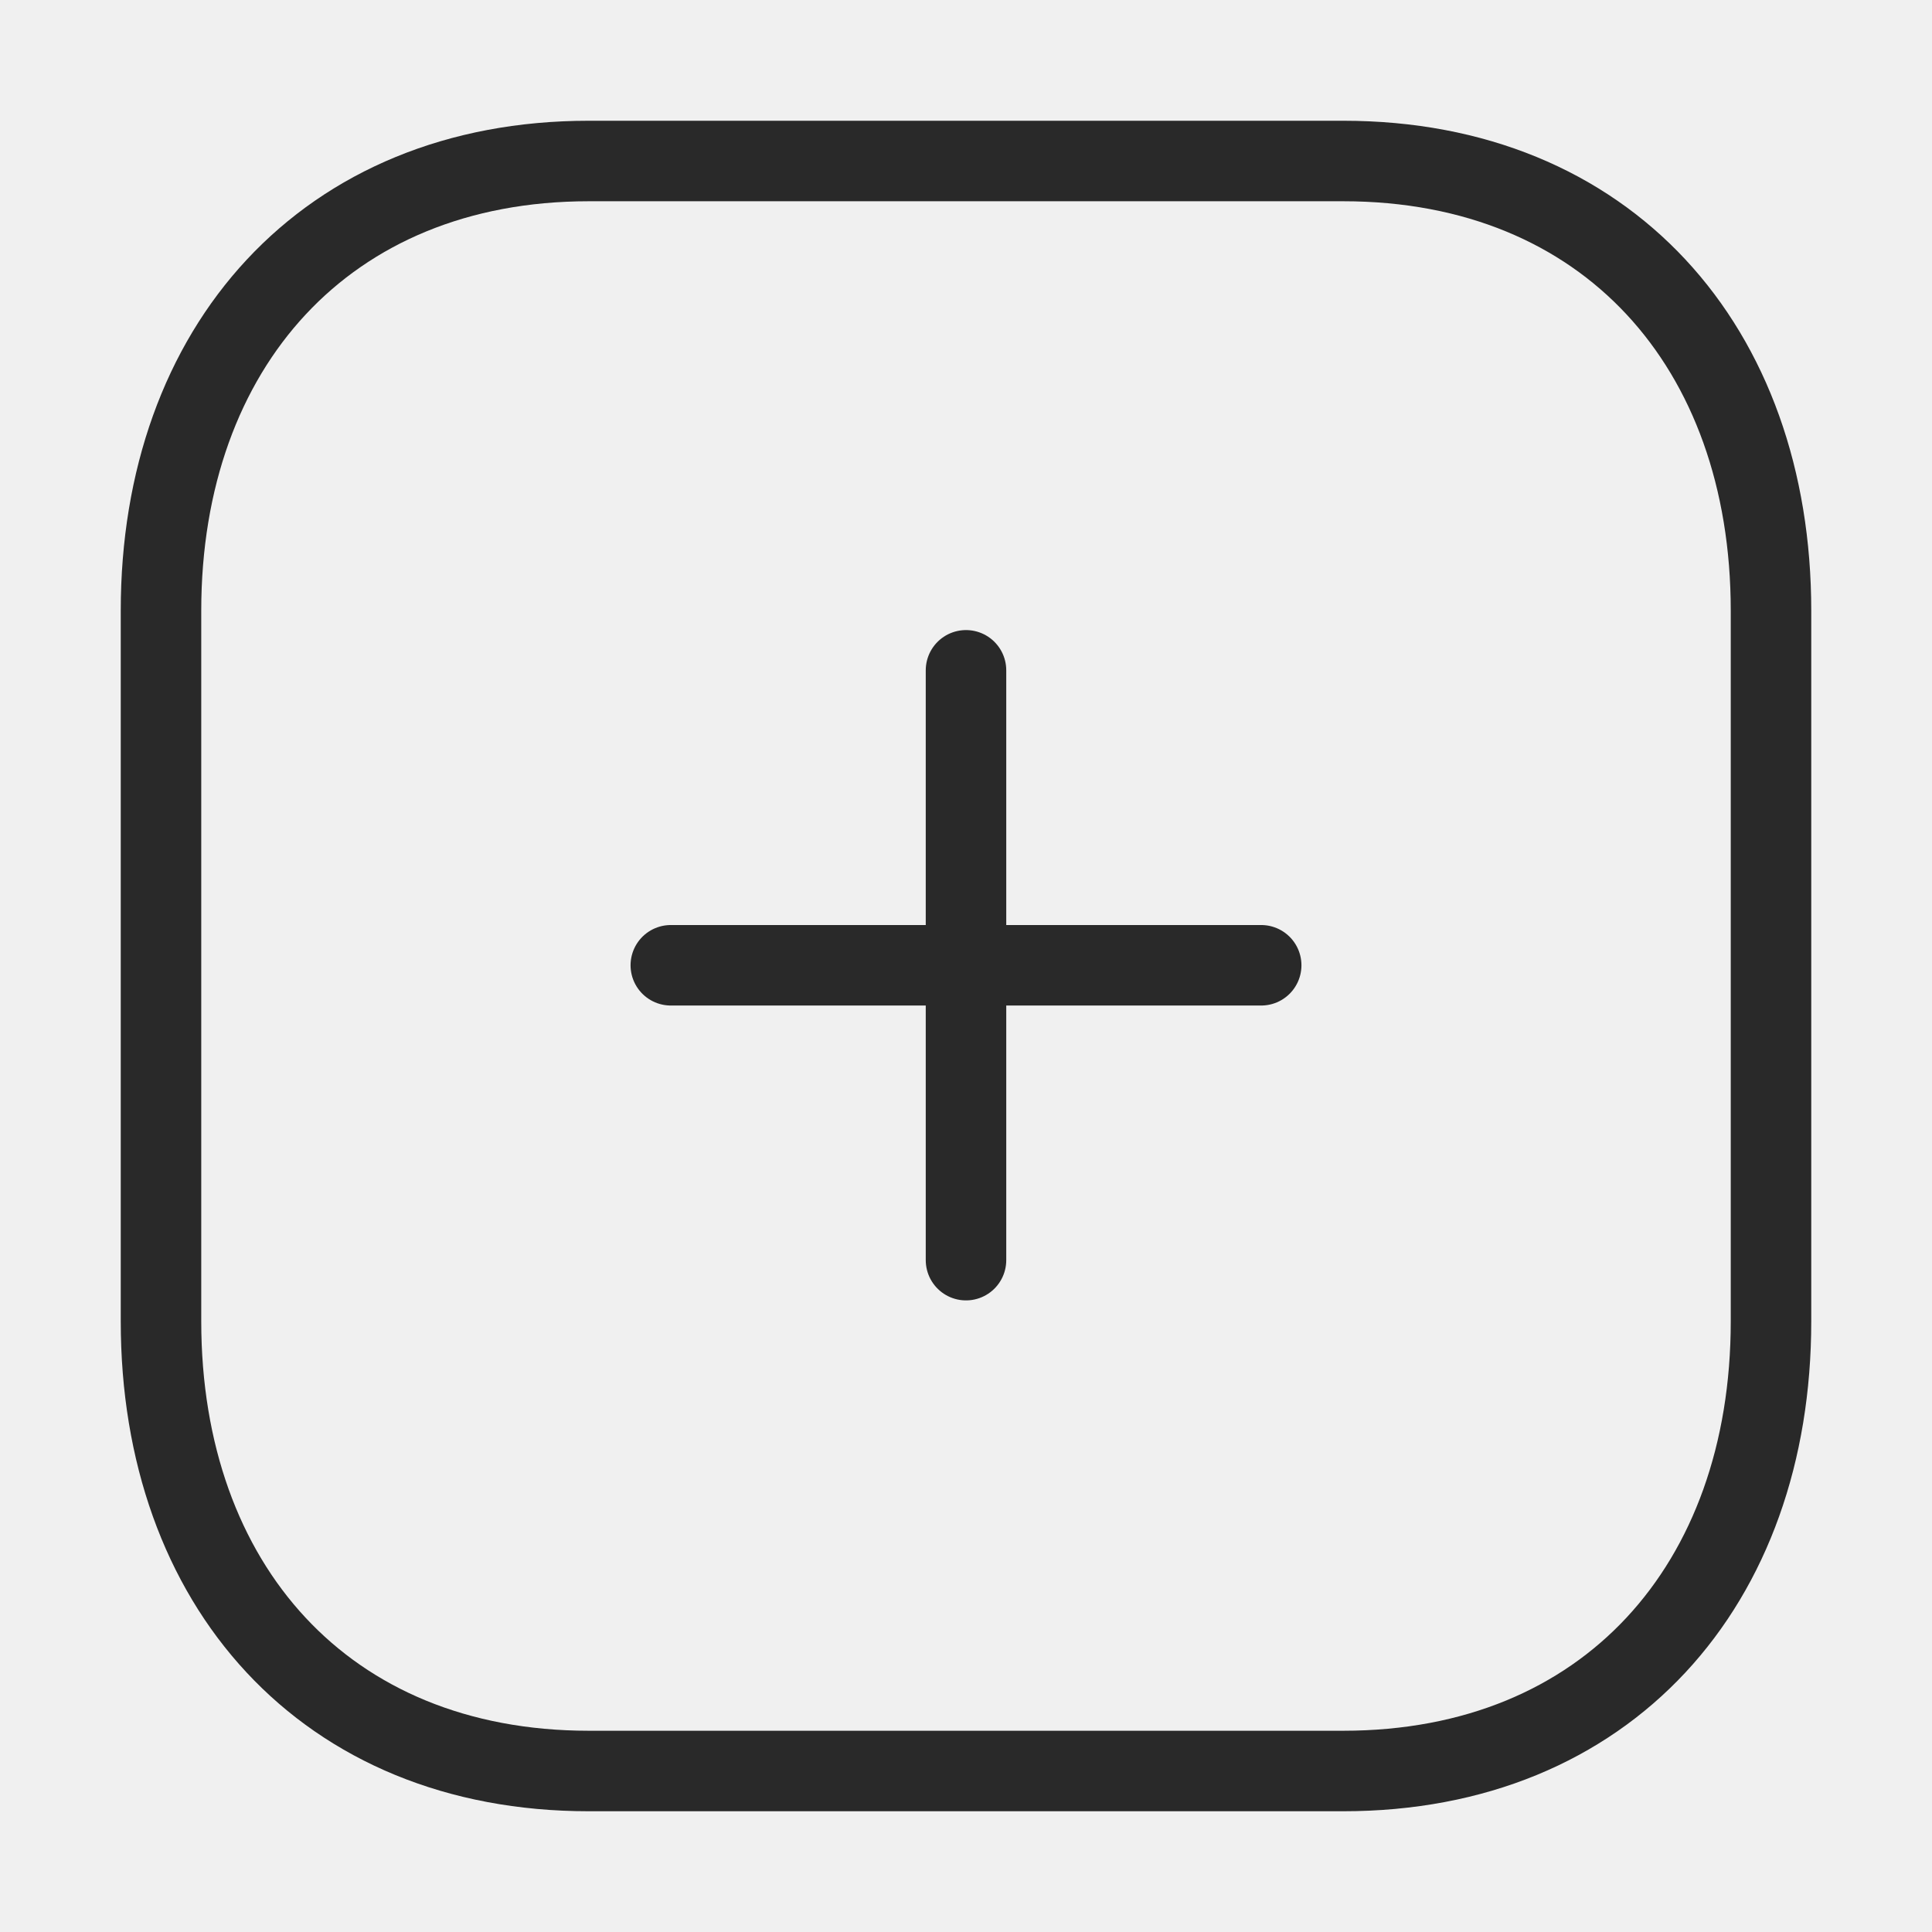
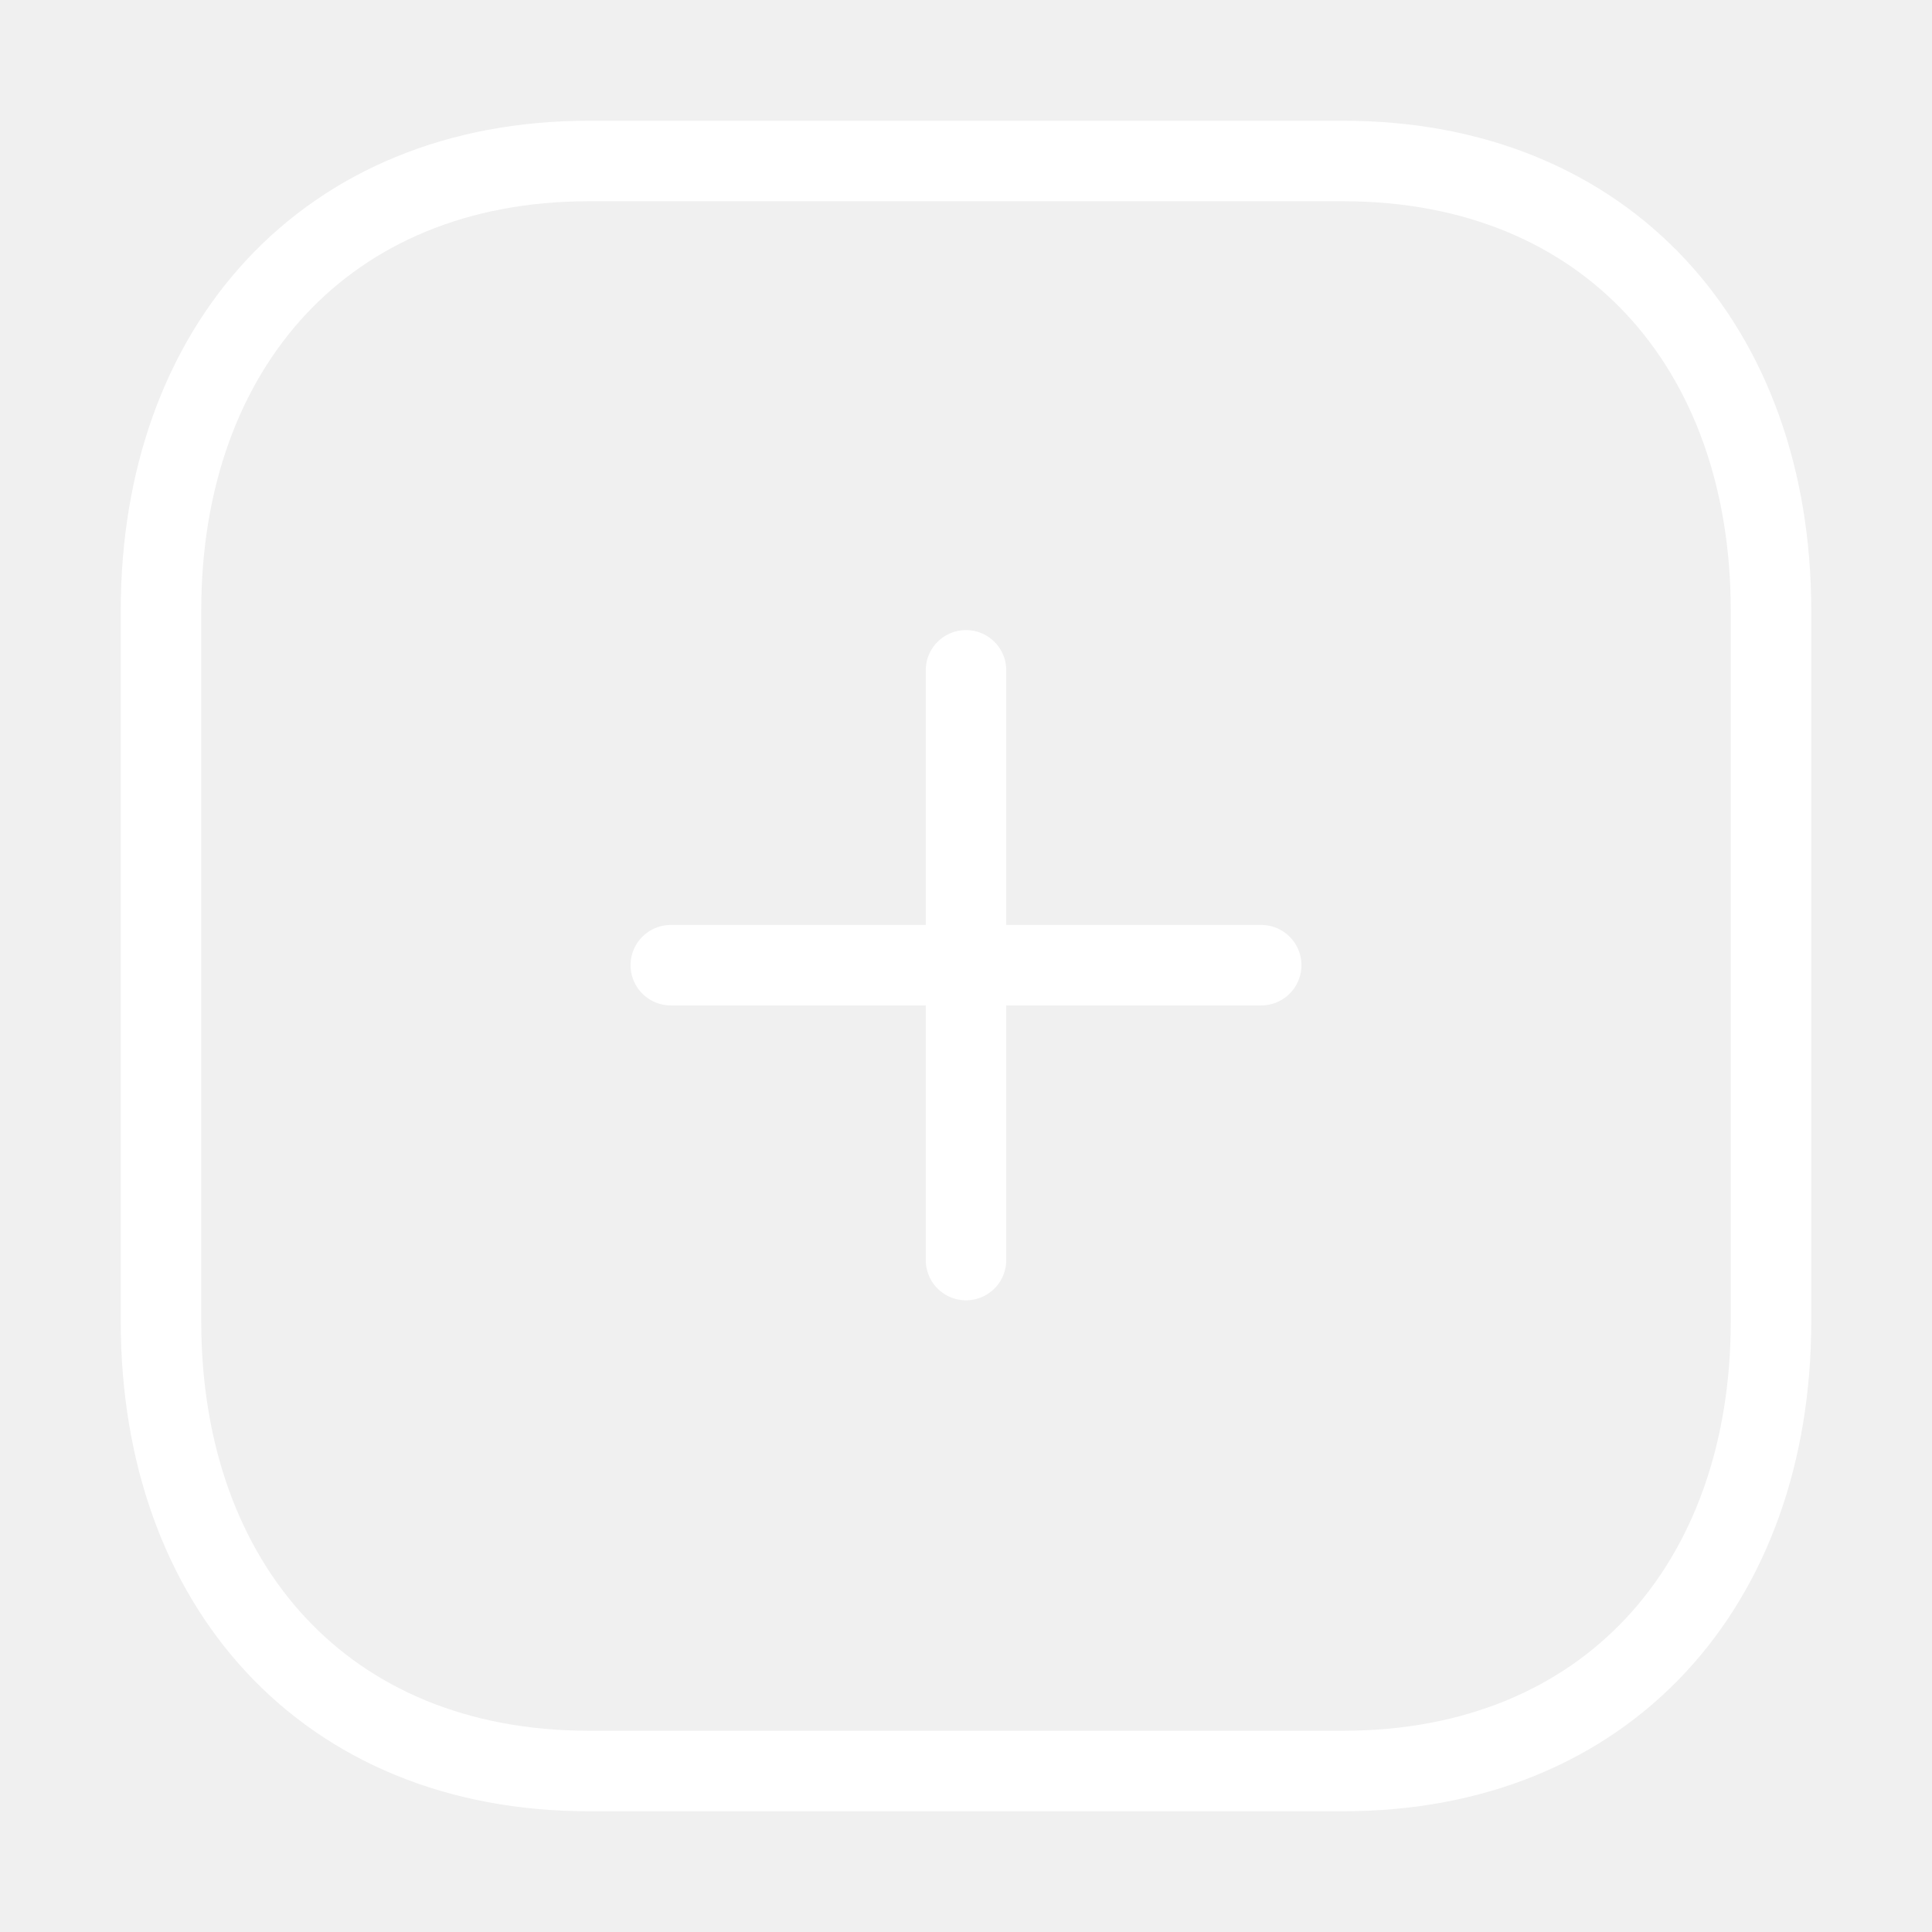
<svg xmlns="http://www.w3.org/2000/svg" width="24" height="24" viewBox="0 0 24 24" fill="none">
-   <path d="M12 8.327V15.654" stroke="#292929" stroke-linecap="round" stroke-linejoin="round" />
-   <path d="M15.667 11.991H8.333" stroke="#292929" stroke-linecap="round" stroke-linejoin="round" />
-   <path fill-rule="evenodd" clip-rule="evenodd" d="M16.686 2H7.314C4.048 2 2 4.312 2 7.585V16.415C2 19.688 4.038 22 7.314 22H16.686C19.962 22 22 19.688 22 16.415V7.585C22 4.312 19.962 2 16.686 2Z" stroke="#292929" stroke-linecap="round" stroke-linejoin="round" />
+   <path d="M12 8.327V15.653" stroke="white" stroke-linecap="round" stroke-linejoin="round" />
+   <path d="M15.667 11.99H8.333" stroke="white" stroke-linecap="round" stroke-linejoin="round" />
+   <path fill-rule="evenodd" clip-rule="evenodd" d="M16.686 2H7.314C4.048 2 2 4.312 2 7.585V16.415C2 19.688 4.038 22 7.314 22H16.686C19.962 22 22 19.688 22 16.415V7.585C22 4.312 19.962 2 16.686 2Z" stroke="white" stroke-linecap="round" stroke-linejoin="round" />
</svg>
